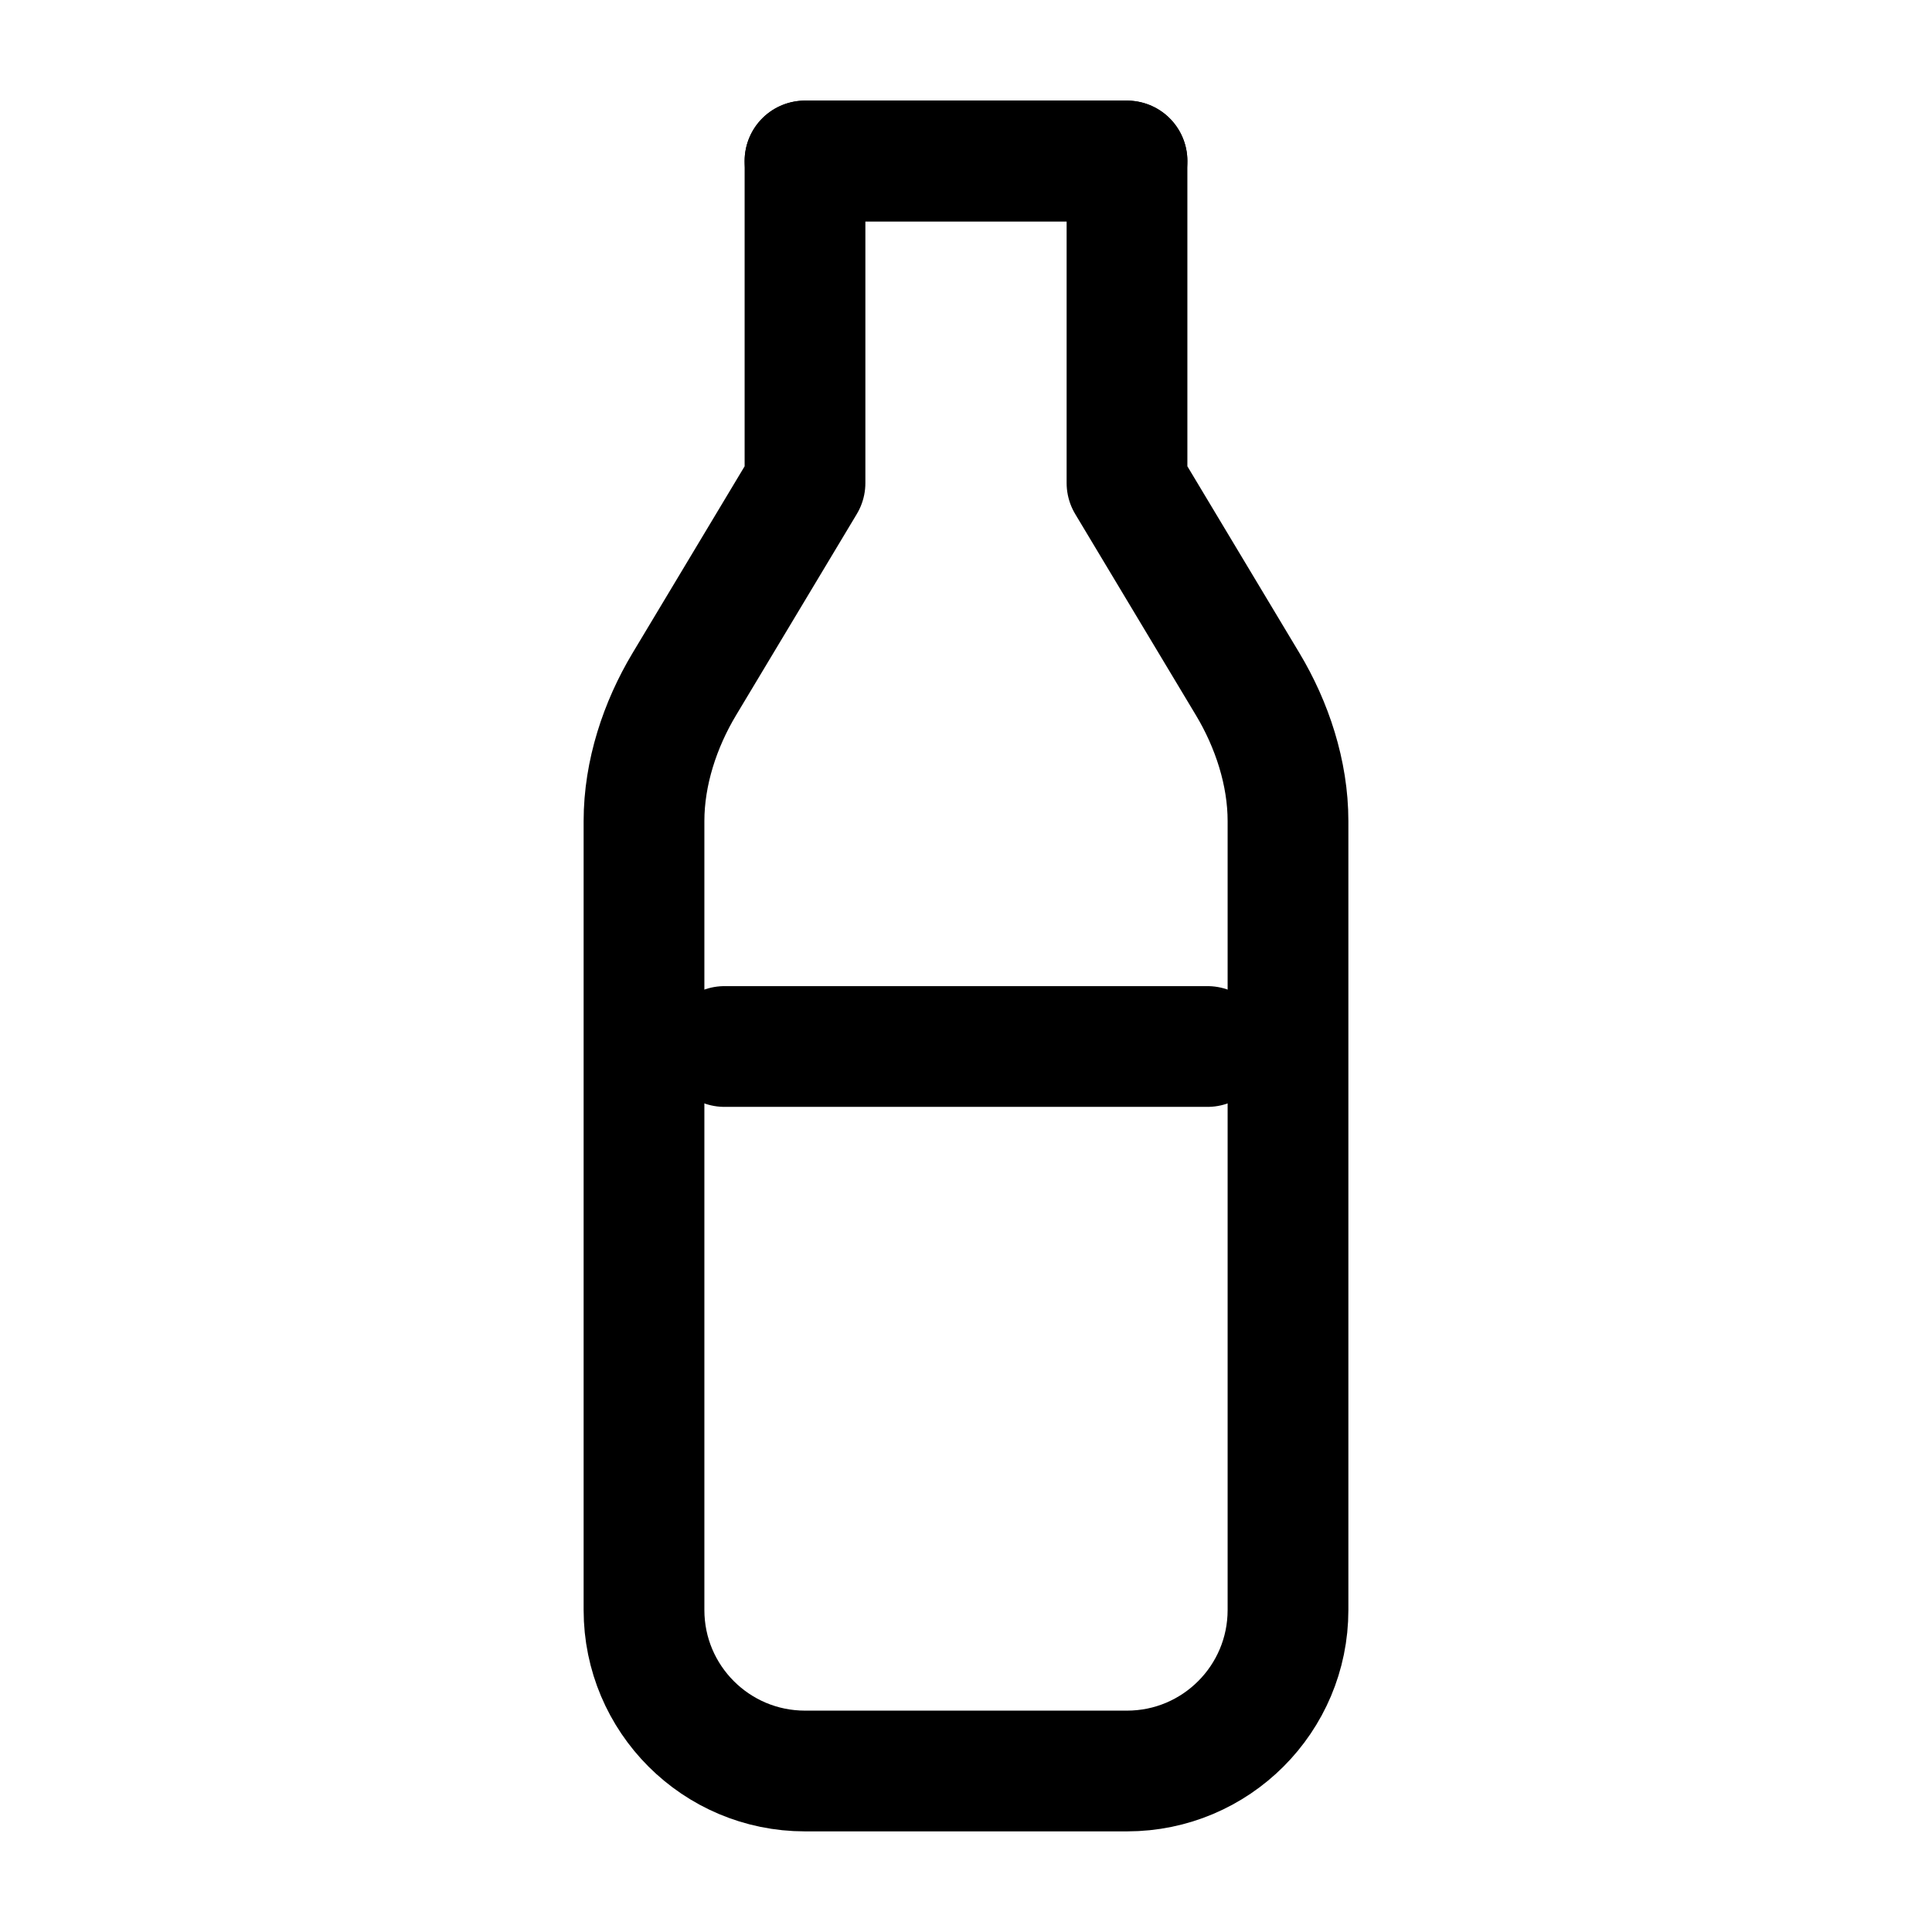
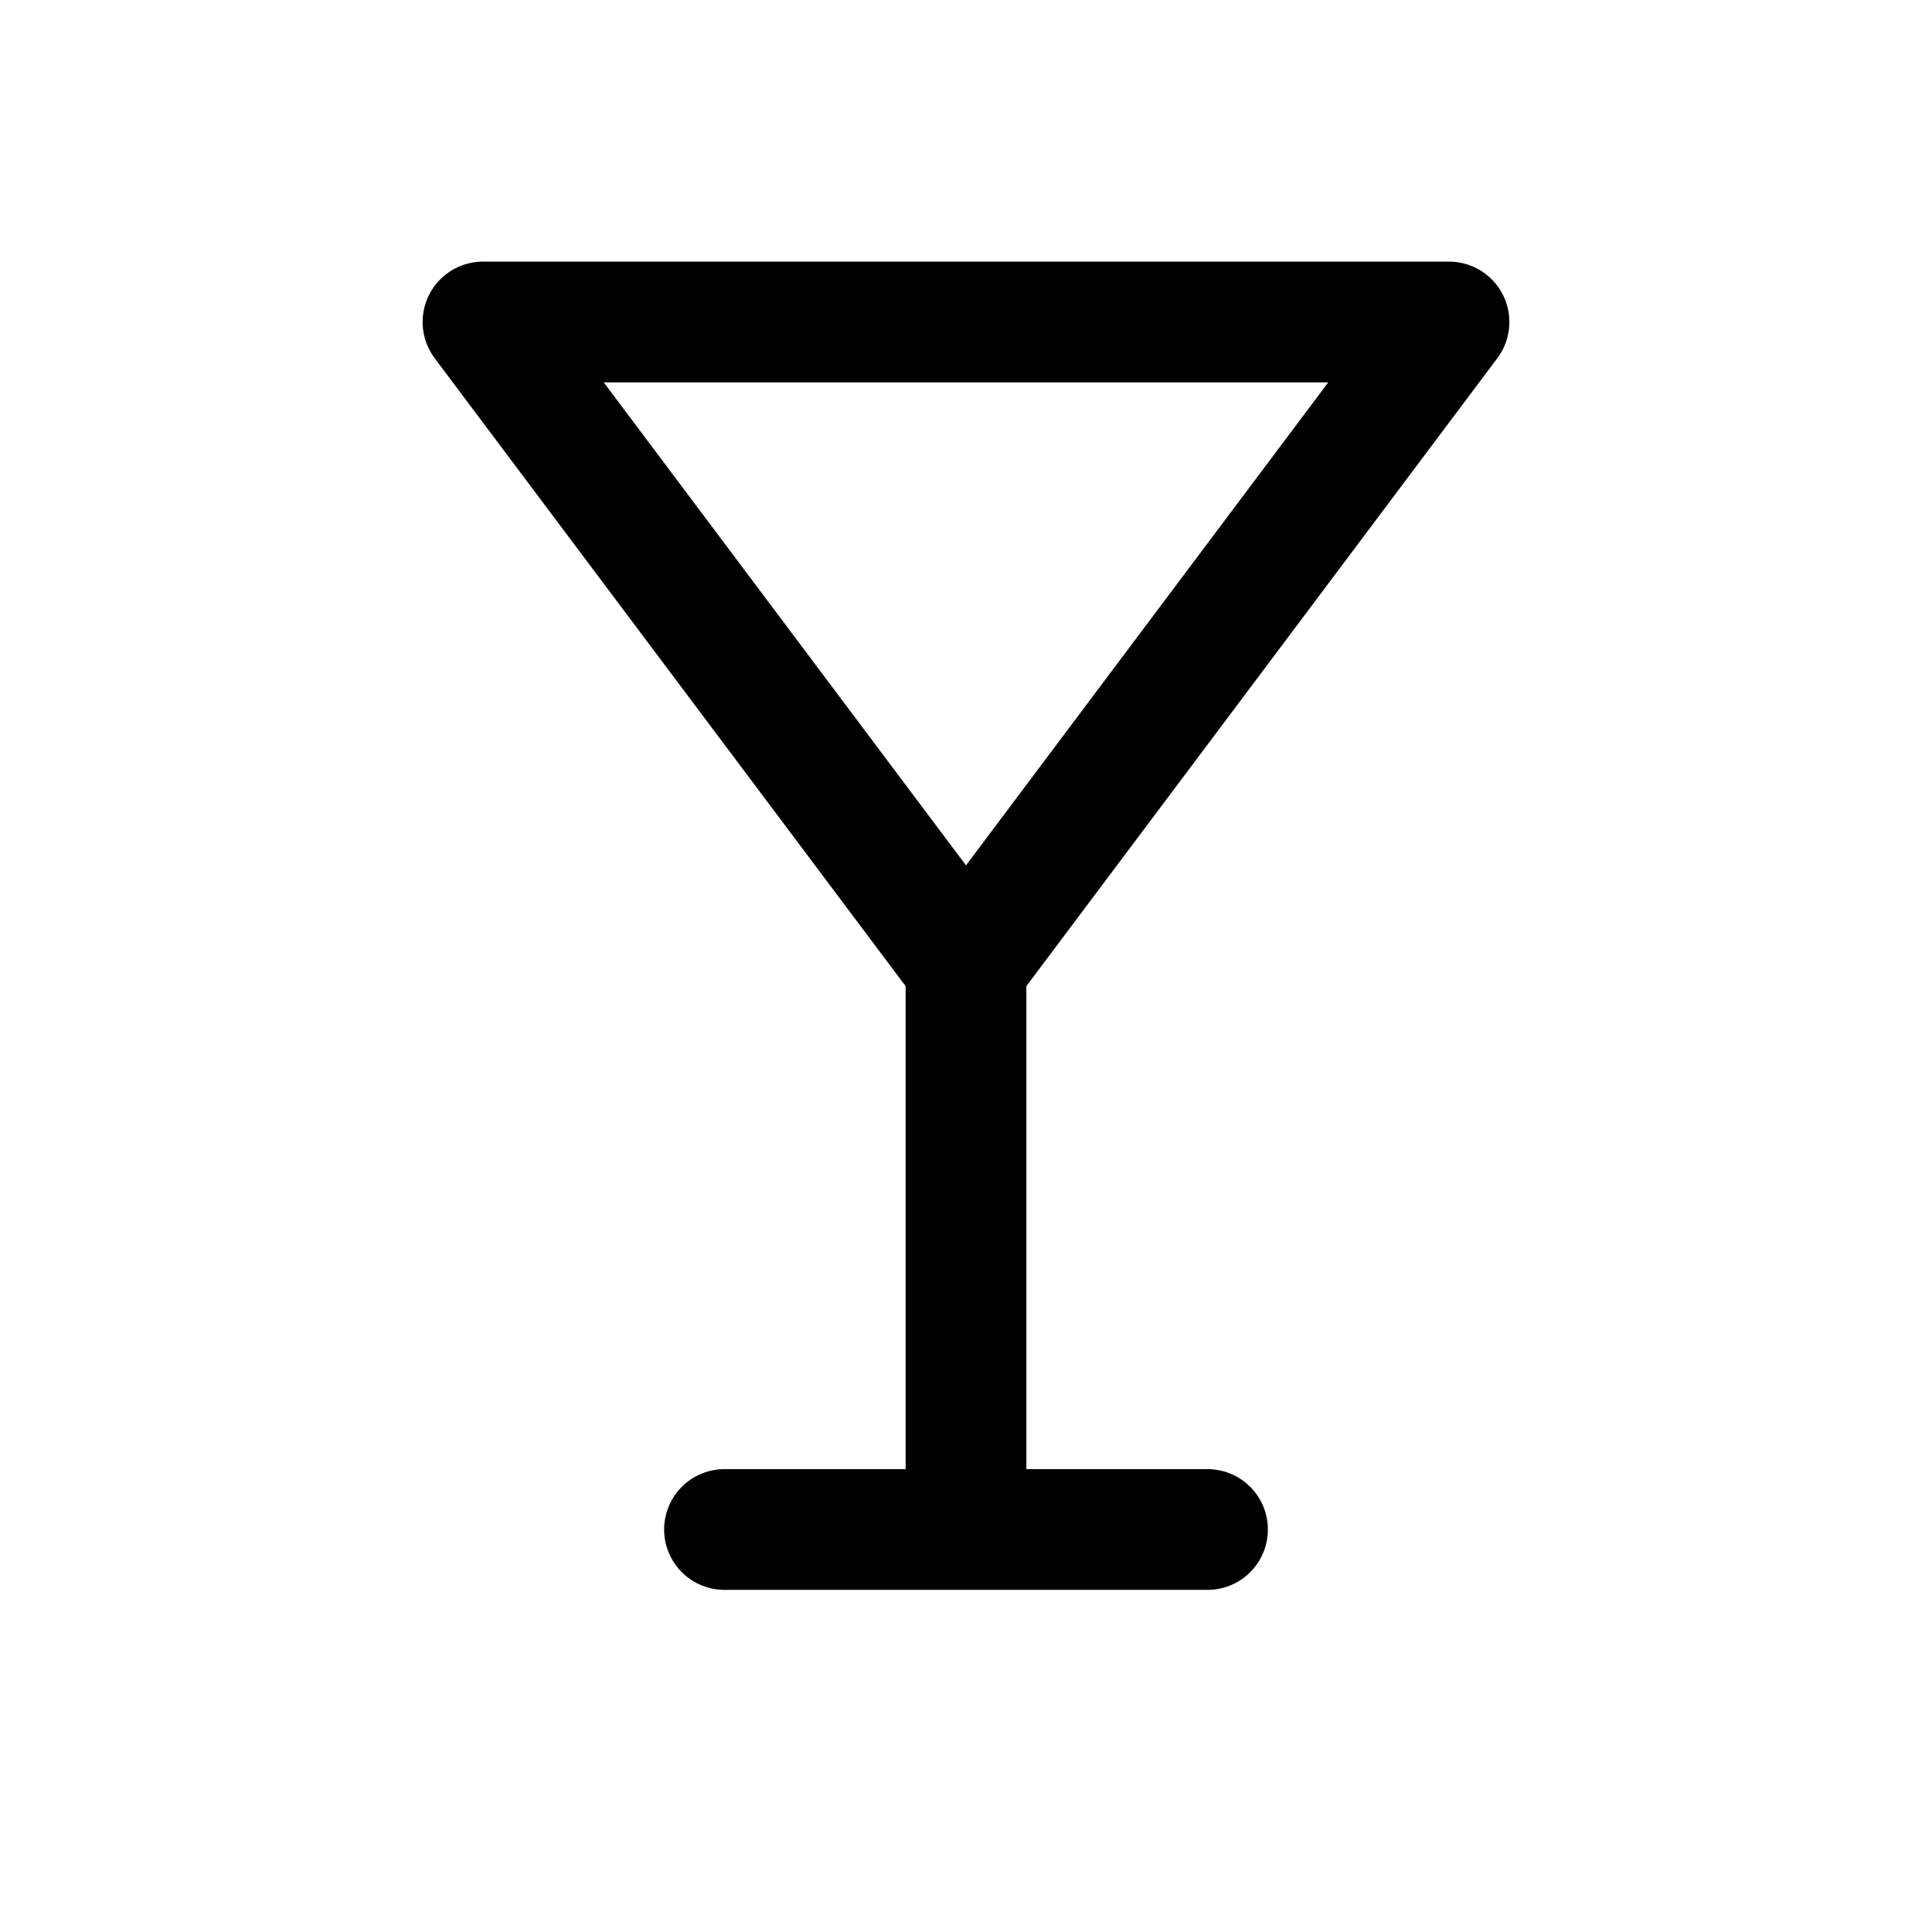
<svg xmlns="http://www.w3.org/2000/svg" viewBox="0 0 24 24" fill="none" stroke="currentColor" stroke-width="1.5" stroke-linecap="round" stroke-linejoin="round">
-   <path d="M10 2h4v4l1.5 2.5c.3.5.5 1.1.5 1.7V20a2 2 0 0 1-2 2h-4a2 2 0 0 1-2-2V10.2c0-.6.2-1.2.5-1.7L10 6z" />
-   <path d="M9 13h6M10 2h4" />
+   <path d="M6 4h12l-6 8z" />
+   <path d="M12 12v7M9 19h6" />
</svg>
